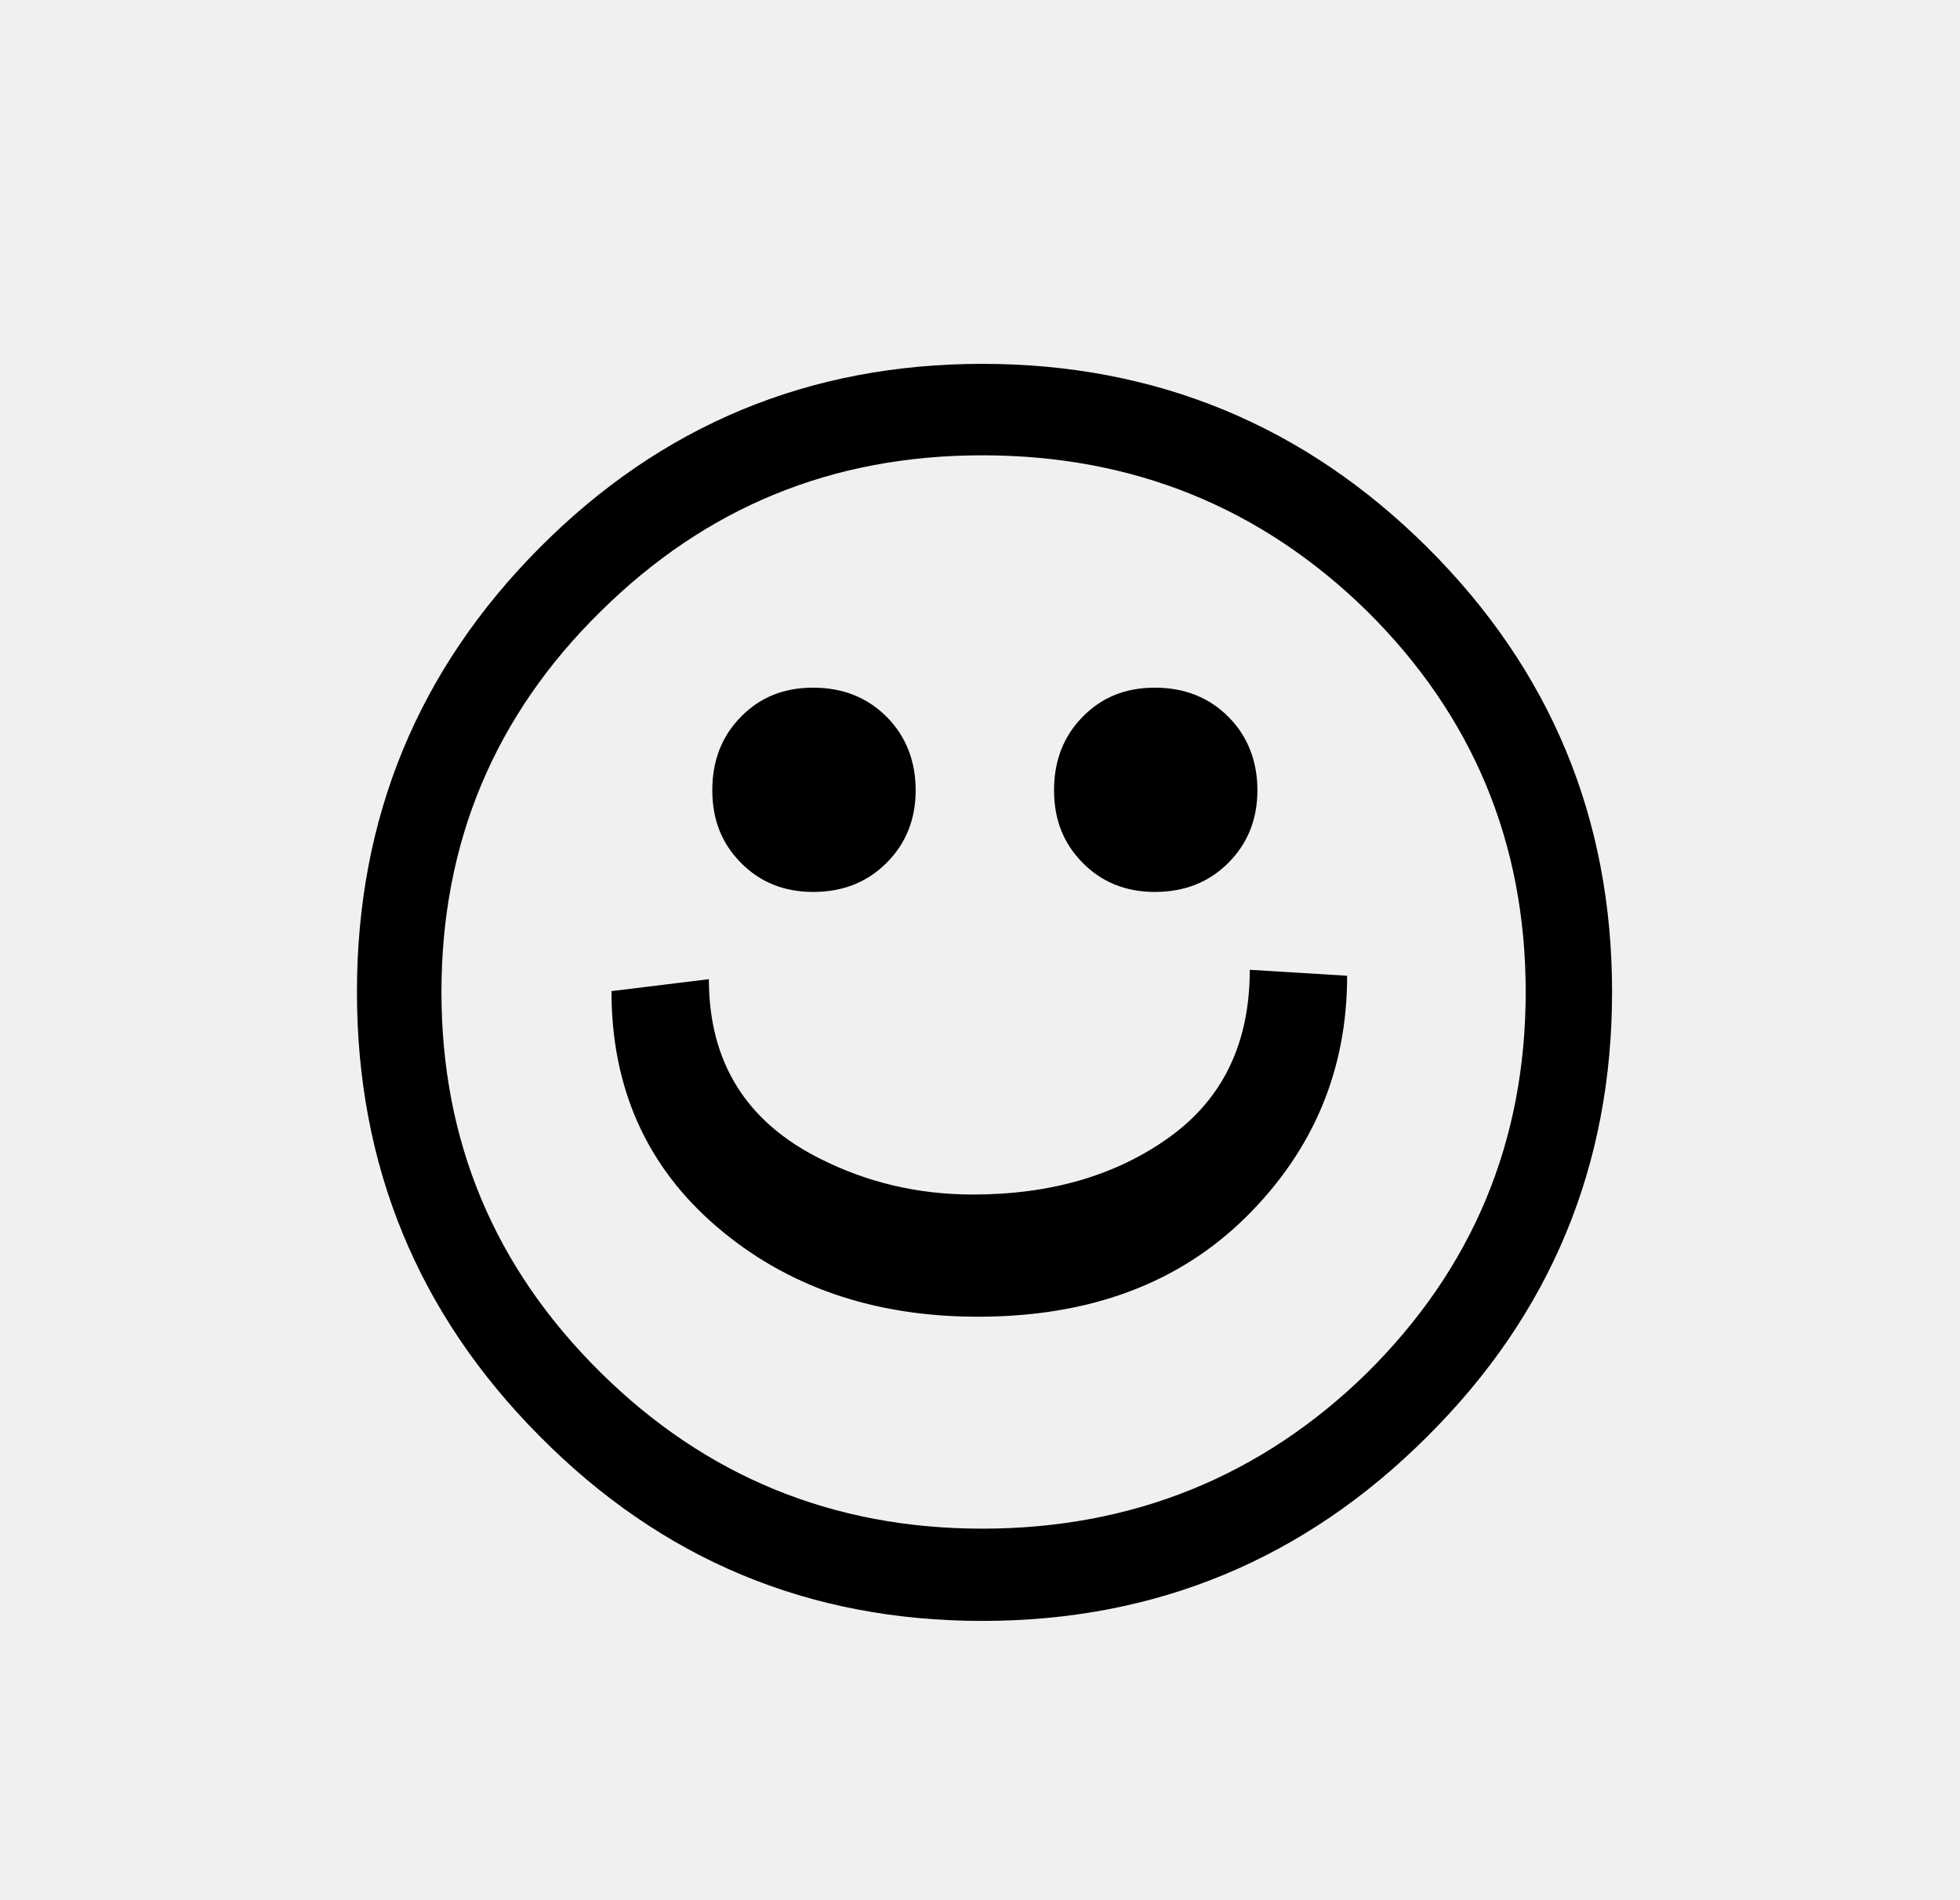
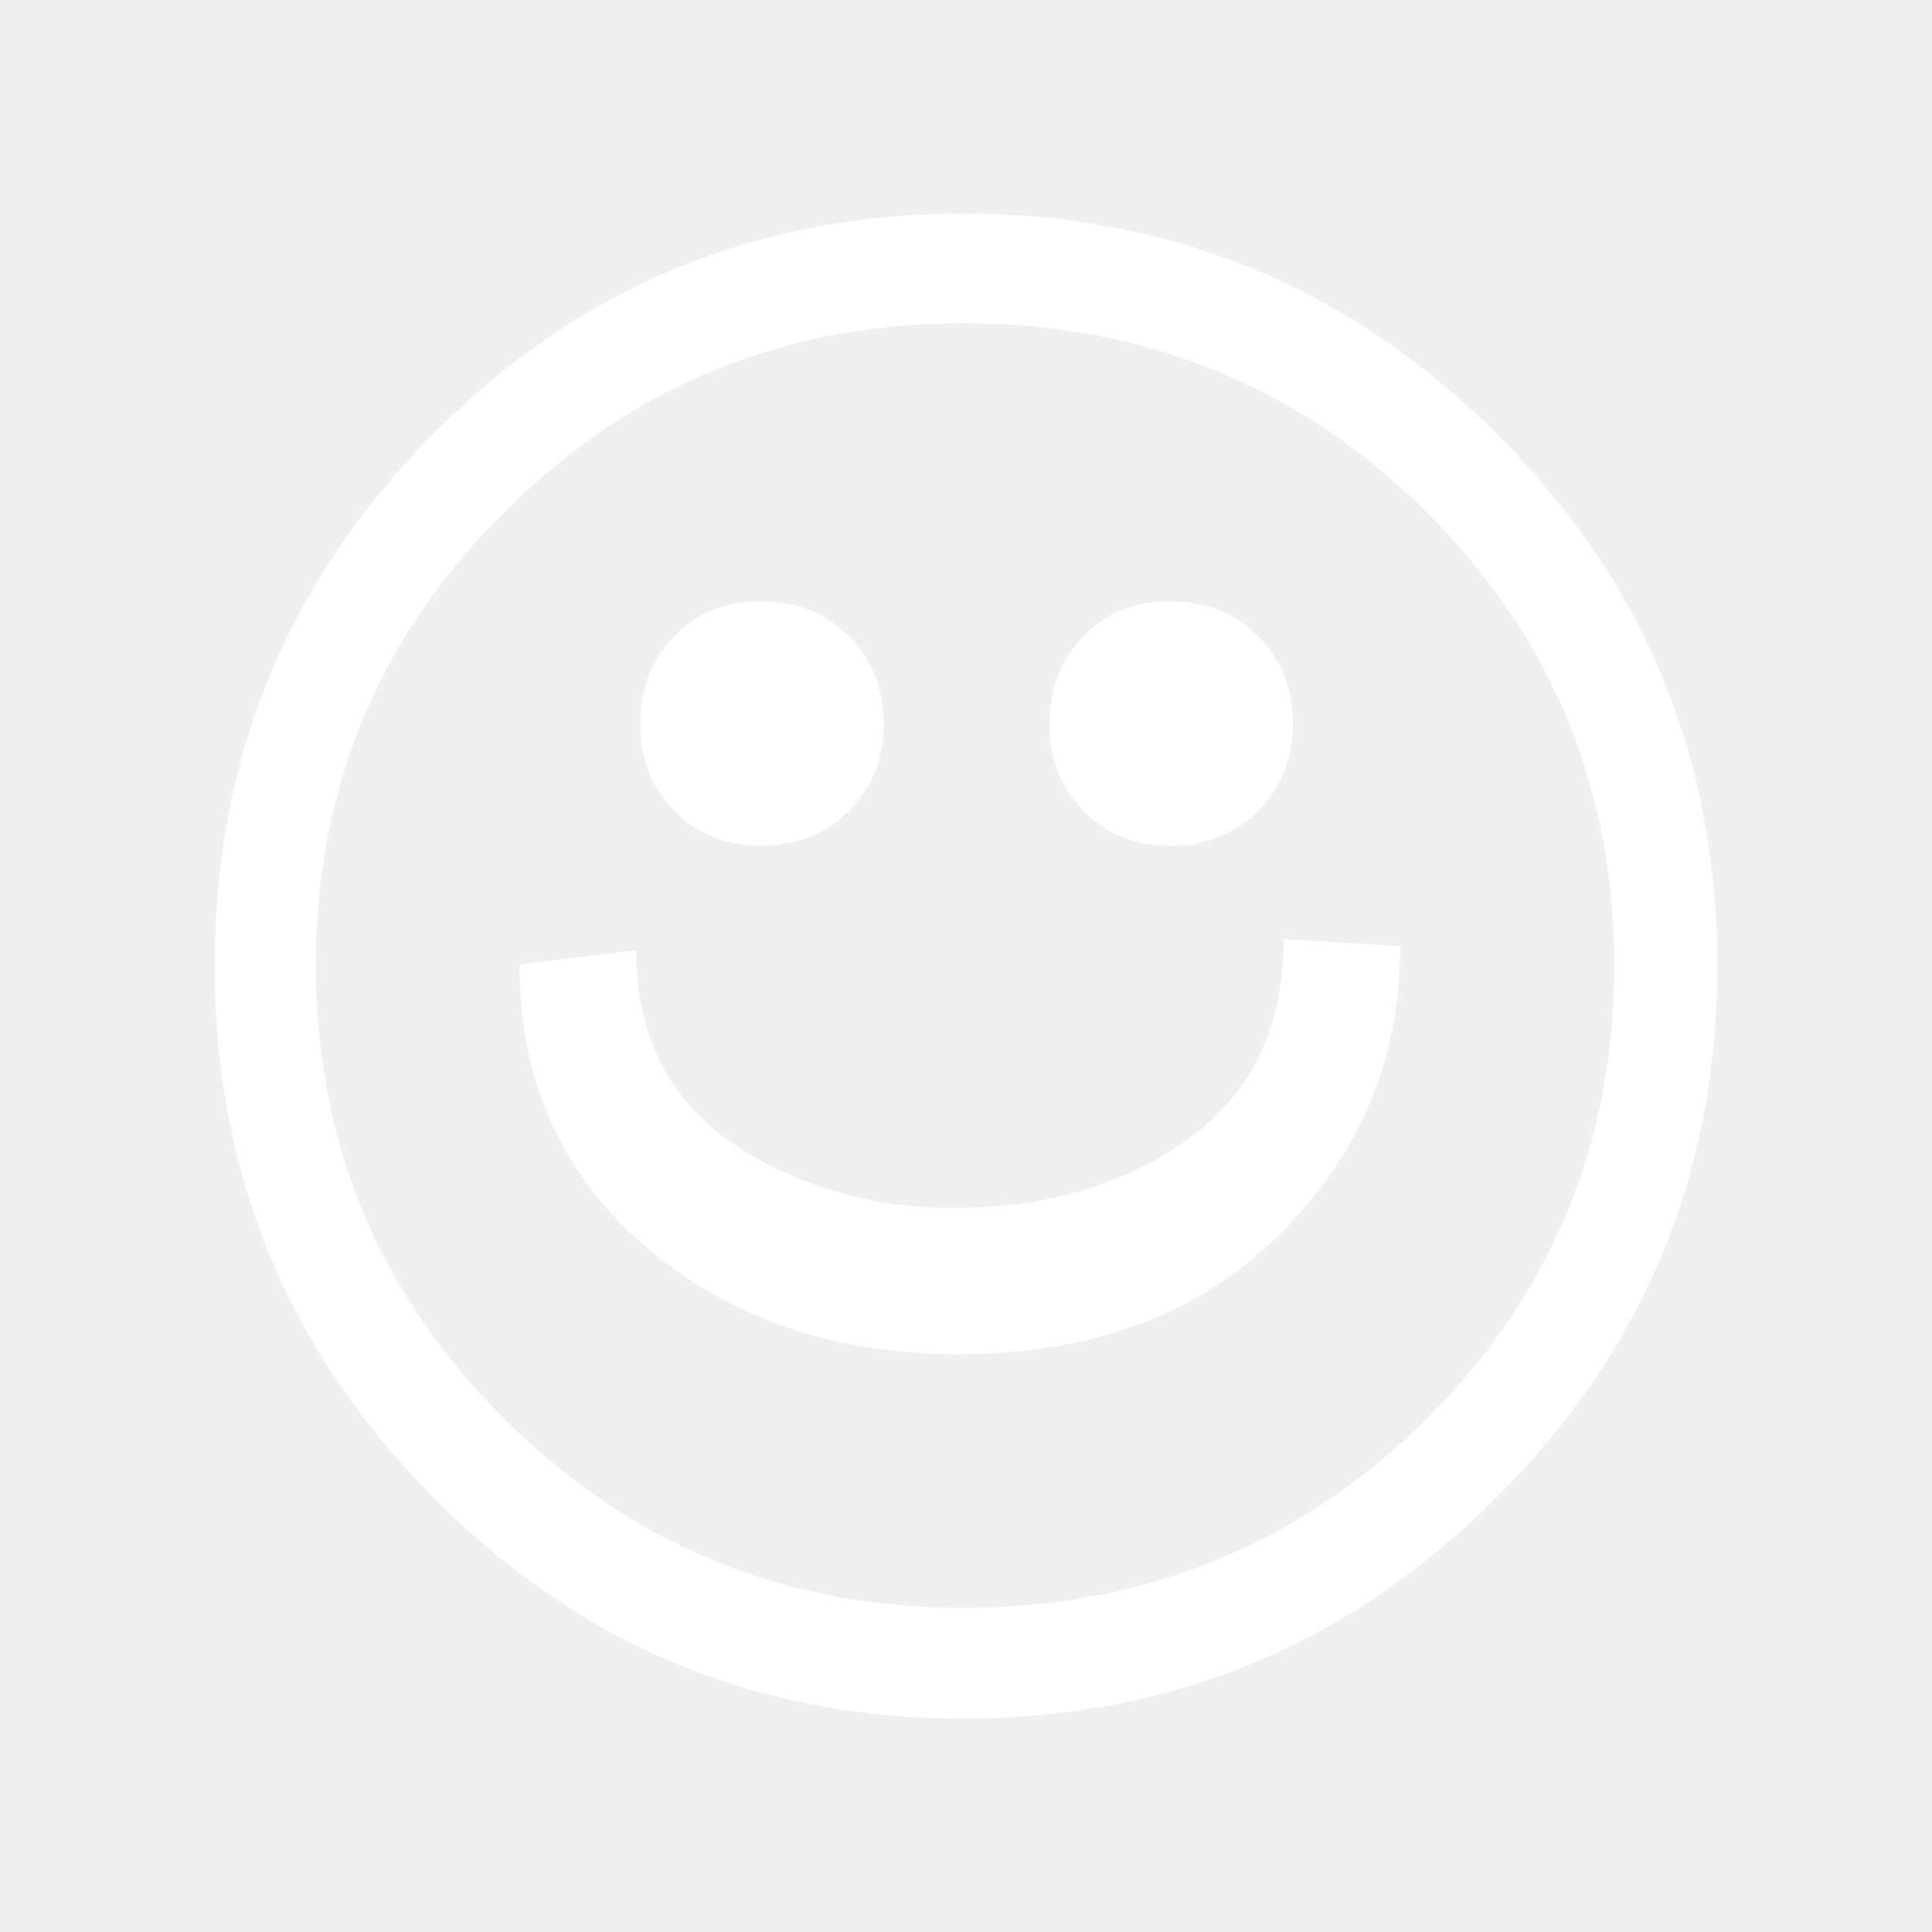
- <svg xmlns="http://www.w3.org/2000/svg" id="Calque_1" viewBox="0 0 367.4 356">
+ <svg xmlns="http://www.w3.org/2000/svg" id="Calque_1" viewBox="0 0 128.7 128.7">
  <defs>
-     <style>.cls-1{stroke-width:0px;}</style>
+     <style>.cls-1{fill:#fff;stroke-width:0px;}</style>
  </defs>
-   <path class="cls-1" d="m267.58,102.62c23.06,22.96,34.6,50.72,34.6,83.28s-11.53,60.33-34.6,83.28c-23.06,23.06-50.88,34.6-83.44,34.6s-60.11-11.53-82.96-34.6c-22.85-22.96-34.27-50.72-34.27-83.28s11.42-60.33,34.27-83.28c22.85-22.96,50.5-34.43,82.96-34.43s60.38,11.48,83.44,34.43Zm-155.04,154.56c19.75,19.54,43.62,29.31,71.59,29.31s52.21-9.71,72.07-29.15c19.86-19.64,29.79-43.46,29.79-71.43s-9.93-51.79-29.79-71.43c-19.86-19.43-43.88-29.15-72.07-29.15s-51.84,9.77-71.59,29.31c-19.86,19.54-29.79,43.3-29.79,71.27s9.93,51.63,29.79,71.27Zm139.98-74.32c0,17.62-6.3,32.67-18.9,45.17-12.6,12.49-29.36,18.74-50.29,18.74-19.54,0-35.88-5.63-49.01-16.9-13.13-11.26-19.7-25.97-19.7-44.12l18.26-2.24c0,15.48,6.94,26.69,20.82,33.63,8.86,4.48,18.42,6.73,28.67,6.73,14.63,0,26.93-3.6,36.92-10.81,9.98-7.21,14.98-17.64,14.98-31.31l18.26,1.12Zm-100.1-15.7c5.55,0,10.14-1.81,13.77-5.45,3.63-3.63,5.45-8.17,5.45-13.61s-1.82-10.14-5.45-13.77c-3.63-3.63-8.22-5.45-13.77-5.45s-9.96,1.82-13.53,5.45c-3.58,3.63-5.37,8.22-5.37,13.77s1.79,9.99,5.37,13.61c3.58,3.63,8.09,5.45,13.53,5.45Zm64.06,0c5.55,0,10.14-1.81,13.77-5.45,3.63-3.63,5.45-8.17,5.45-13.61s-1.82-10.14-5.45-13.77c-3.63-3.63-8.22-5.45-13.77-5.45s-9.96,1.82-13.53,5.45c-3.58,3.63-5.37,8.22-5.37,13.77s1.79,9.99,5.37,13.61c3.58,3.63,8.09,5.45,13.53,5.45Z" />
+   <path class="cls-1" d="m99.68,28.88c9.81,9.77,14.72,21.58,14.72,35.44s-4.91,25.67-14.72,35.44c-9.81,9.81-21.65,14.72-35.5,14.72s-25.58-4.91-35.3-14.72c-9.72-9.77-14.58-21.58-14.58-35.44s4.86-25.67,14.58-35.44c9.72-9.77,21.49-14.65,35.3-14.65s25.69,4.88,35.5,14.65ZM33.72,94.64c8.4,8.31,18.56,12.47,30.46,12.47s22.22-4.13,30.67-12.4c8.45-8.36,12.68-18.49,12.68-30.39s-4.23-22.03-12.68-30.39c-8.45-8.27-18.67-12.4-30.67-12.4s-22.06,4.16-30.46,12.47c-8.45,8.31-12.68,18.42-12.68,30.32s4.23,21.97,12.68,30.32Zm59.56-31.62c0,7.5-2.68,13.9-8.04,19.22-5.36,5.32-12.49,7.97-21.4,7.97-8.31,0-15.26-2.4-20.85-7.19-5.59-4.79-8.38-11.05-8.38-18.77l7.77-.95c0,6.59,2.95,11.36,8.86,14.31,3.77,1.91,7.84,2.86,12.2,2.86,6.22,0,11.46-1.53,15.71-4.6,4.25-3.07,6.37-7.51,6.37-13.32l7.77.48Zm-42.59-6.68c2.36,0,4.31-.77,5.86-2.32,1.54-1.54,2.32-3.48,2.32-5.79s-.77-4.32-2.32-5.86c-1.55-1.54-3.5-2.32-5.86-2.32s-4.24.77-5.76,2.32c-1.52,1.55-2.28,3.5-2.28,5.86s.76,4.25,2.28,5.79c1.52,1.55,3.44,2.32,5.76,2.32Zm27.26,0c2.36,0,4.31-.77,5.86-2.32,1.54-1.54,2.32-3.48,2.32-5.79s-.77-4.32-2.32-5.86c-1.55-1.54-3.5-2.32-5.86-2.32s-4.24.77-5.76,2.32c-1.52,1.55-2.28,3.5-2.28,5.86s.76,4.25,2.28,5.79c1.52,1.55,3.44,2.32,5.76,2.32Z" />
</svg>
